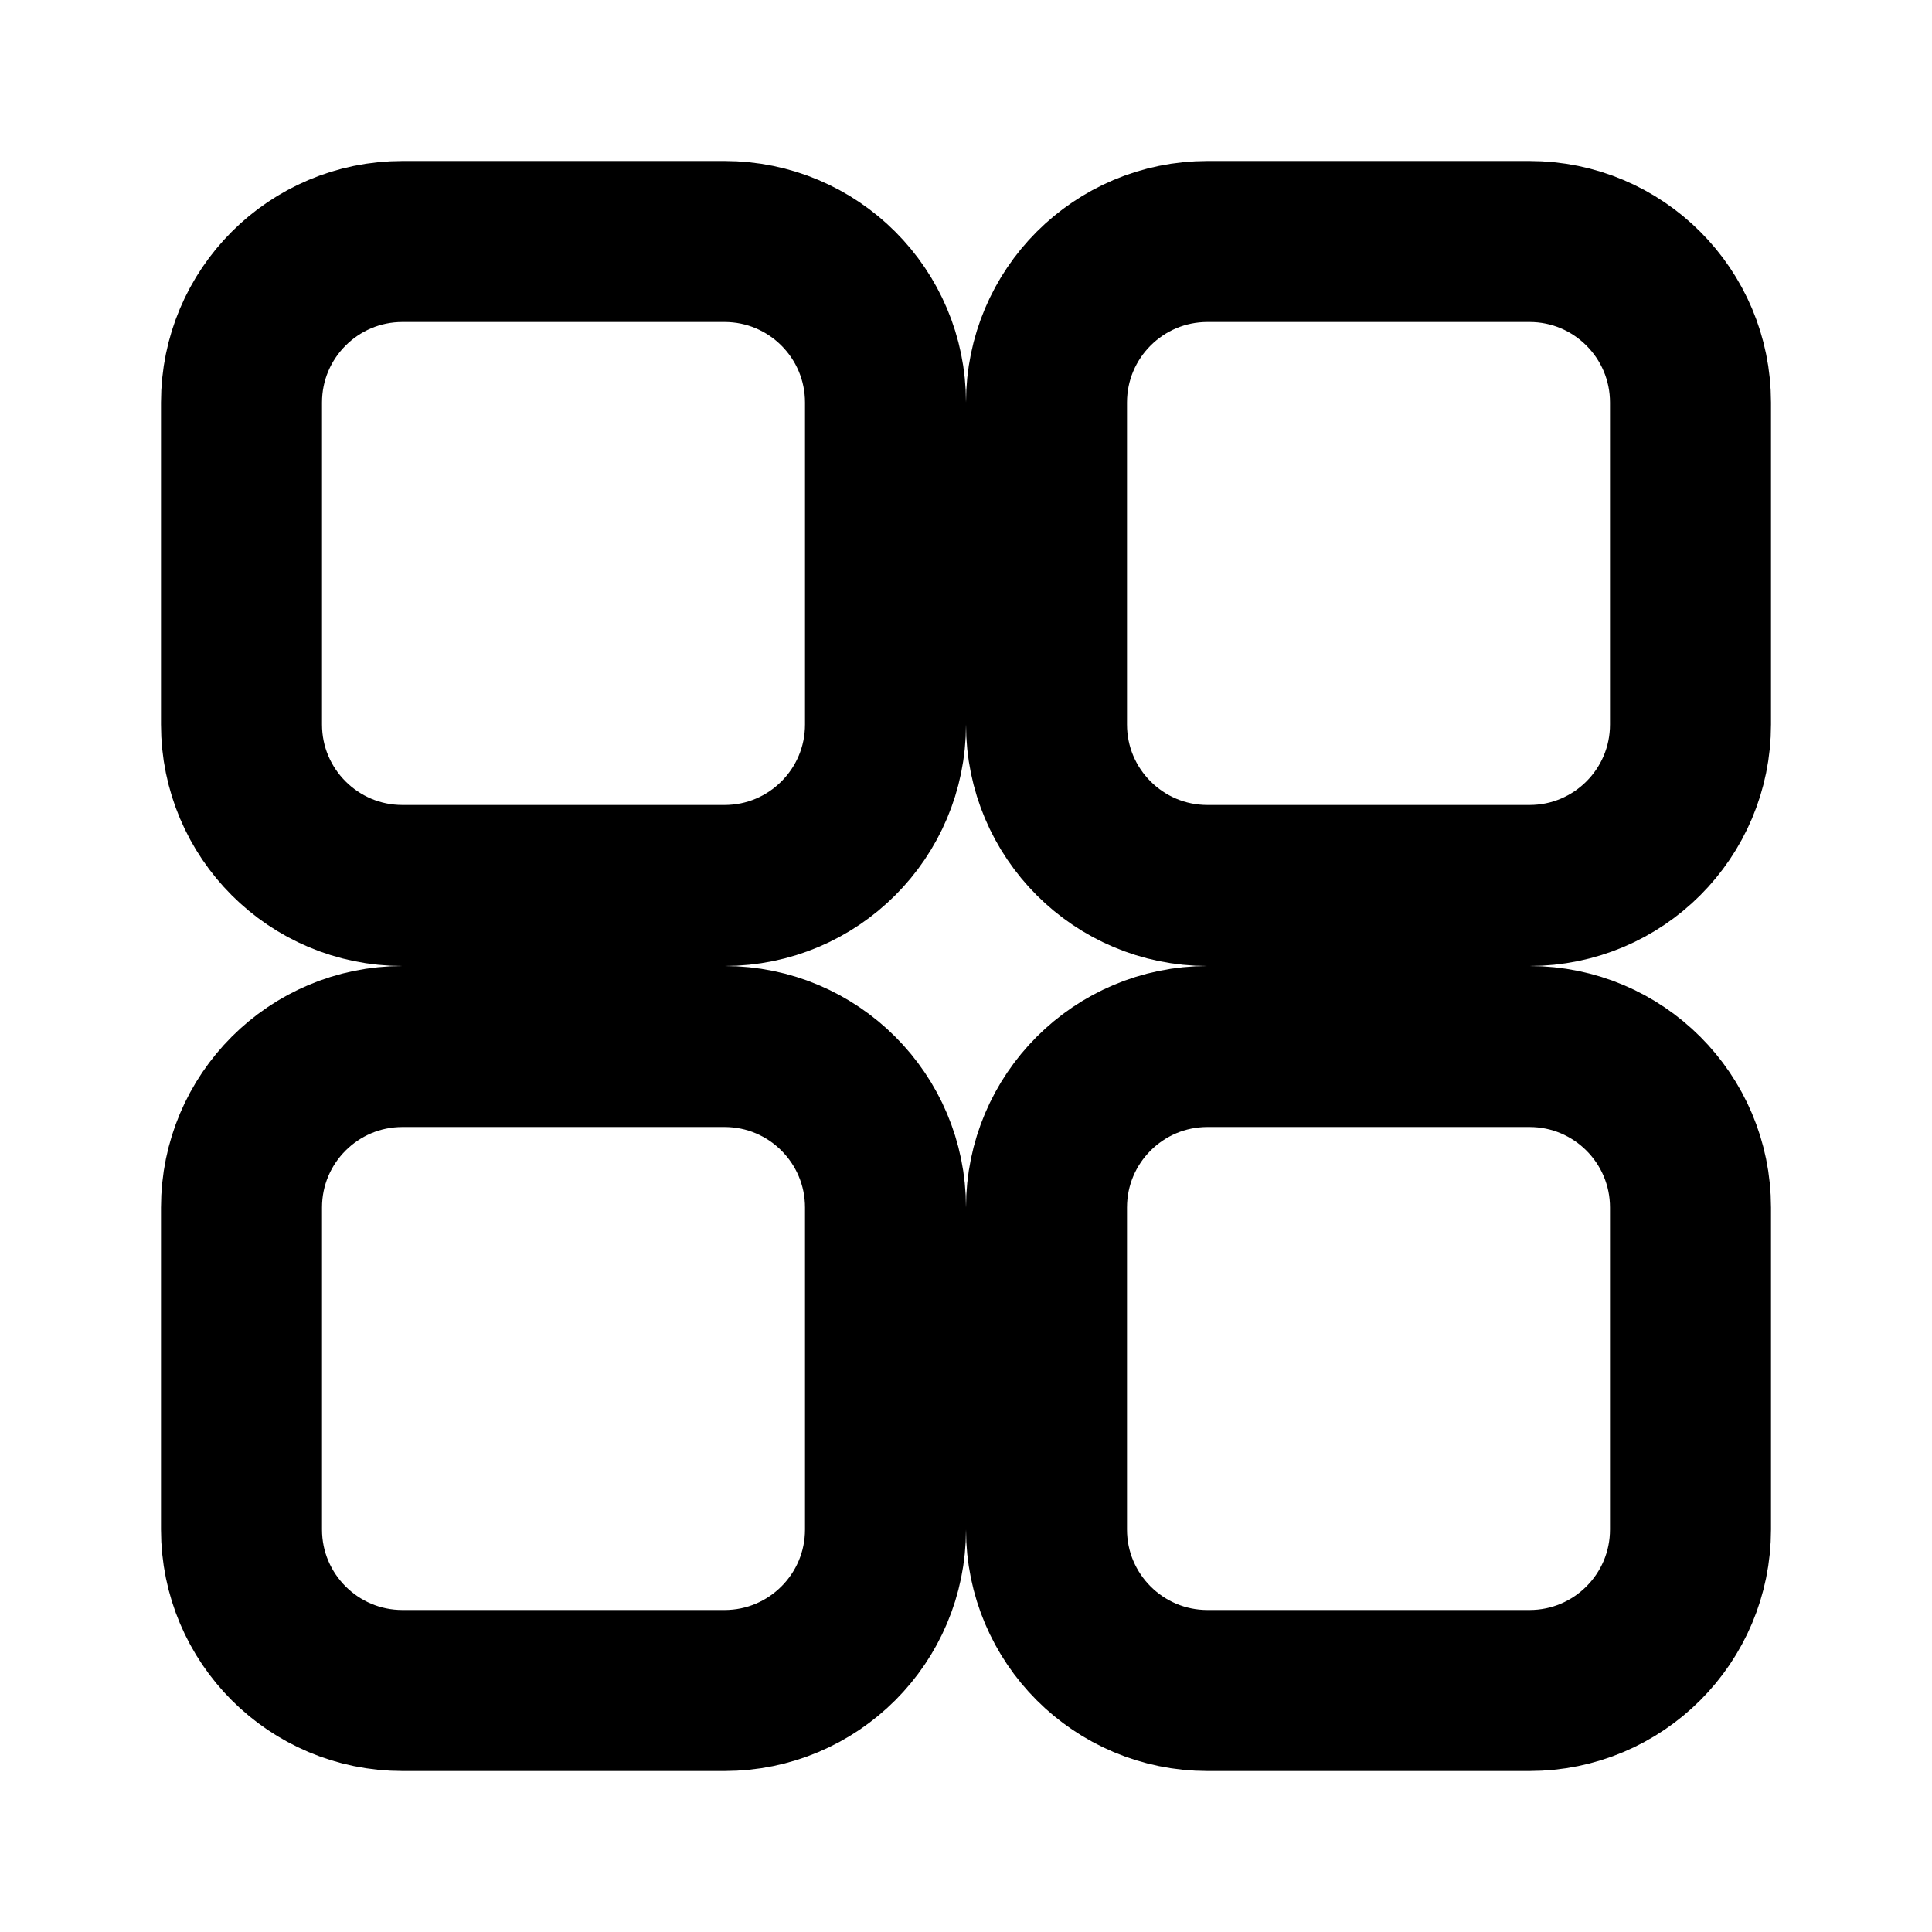
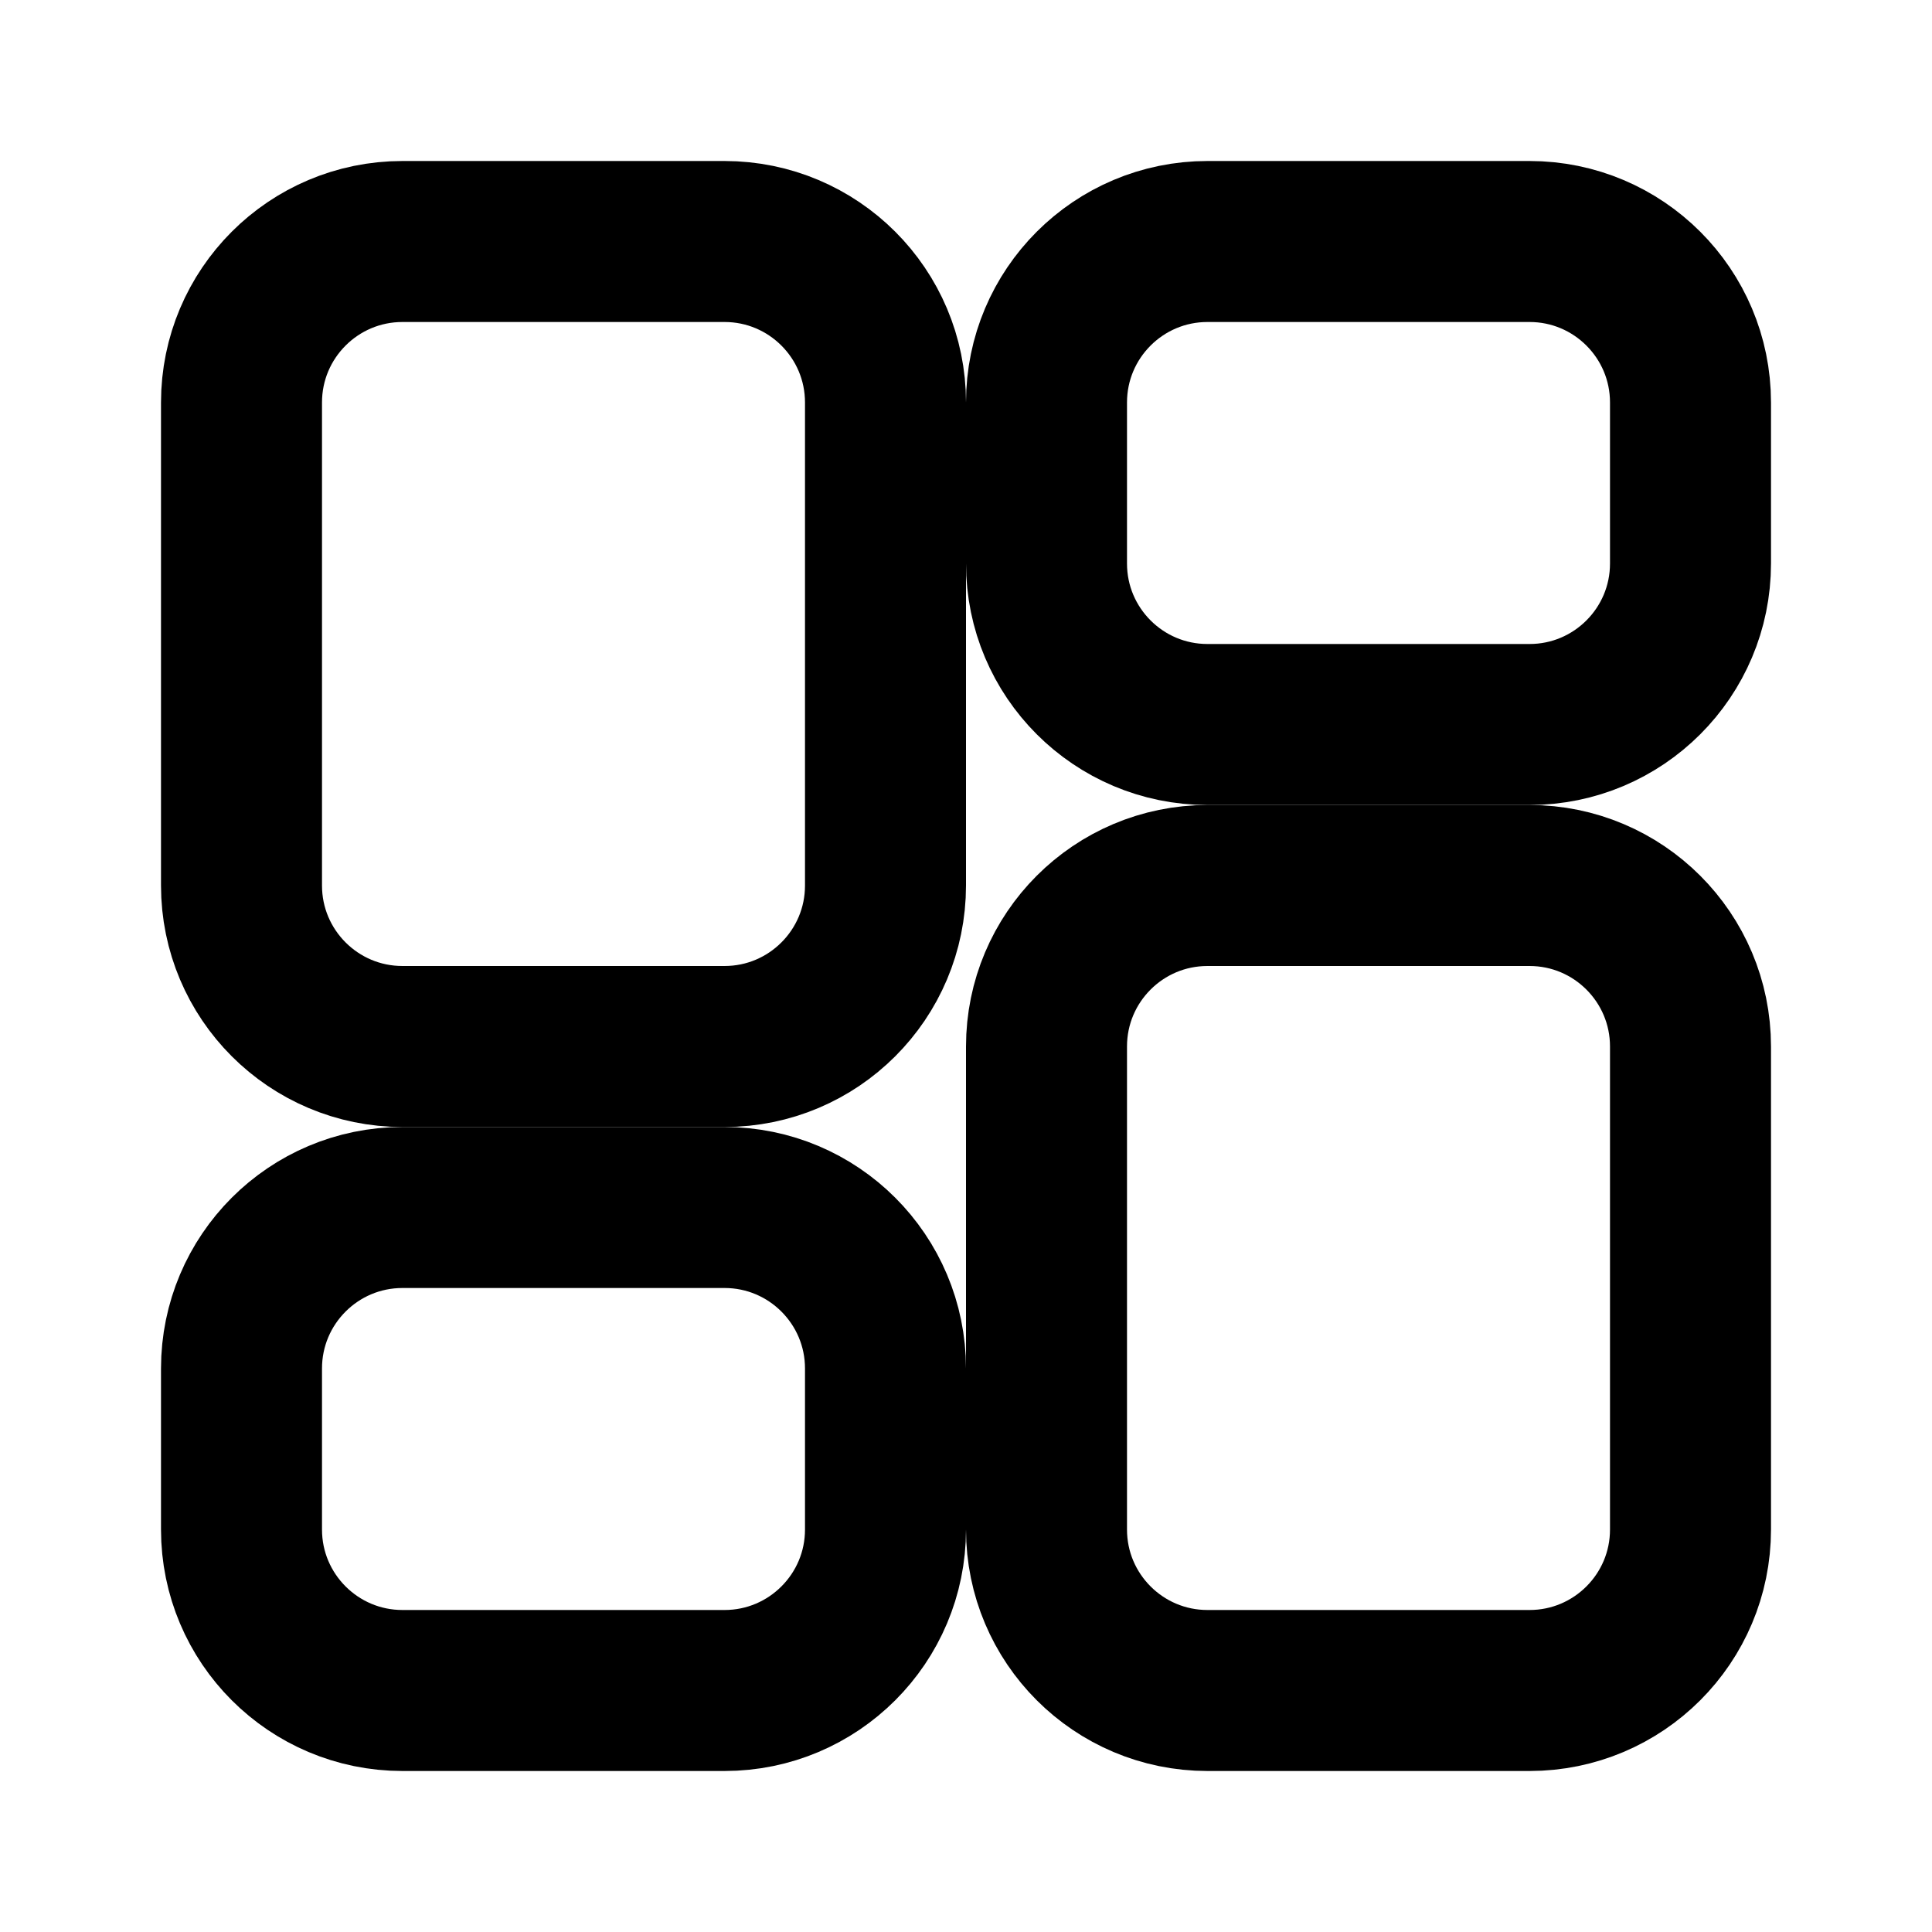
<svg xmlns="http://www.w3.org/2000/svg" viewBox="0 0 24 24" fill="none">
  <g stroke="currentColor" stroke-width="2" stroke-linecap="round" stroke-linejoin="round">
-     <rect x="3" y="3" width="8" height="8" rx="2" />
-     <rect x="13" y="3" width="8" height="8" rx="2" />
-     <rect x="3" y="13" width="8" height="8" rx="2" />
-     <rect x="13" y="13" width="8" height="8" rx="2" />
+     <rect x="3" y="3" width="8" height="10" rx="2" />
+     <rect x="13" y="3" width="8" height="6" rx="2" />
+     <rect x="13" y="11" width="8" height="10" rx="2" />
+     <rect x="3" y="15" width="8" height="6" rx="2" />
  </g>
</svg>
